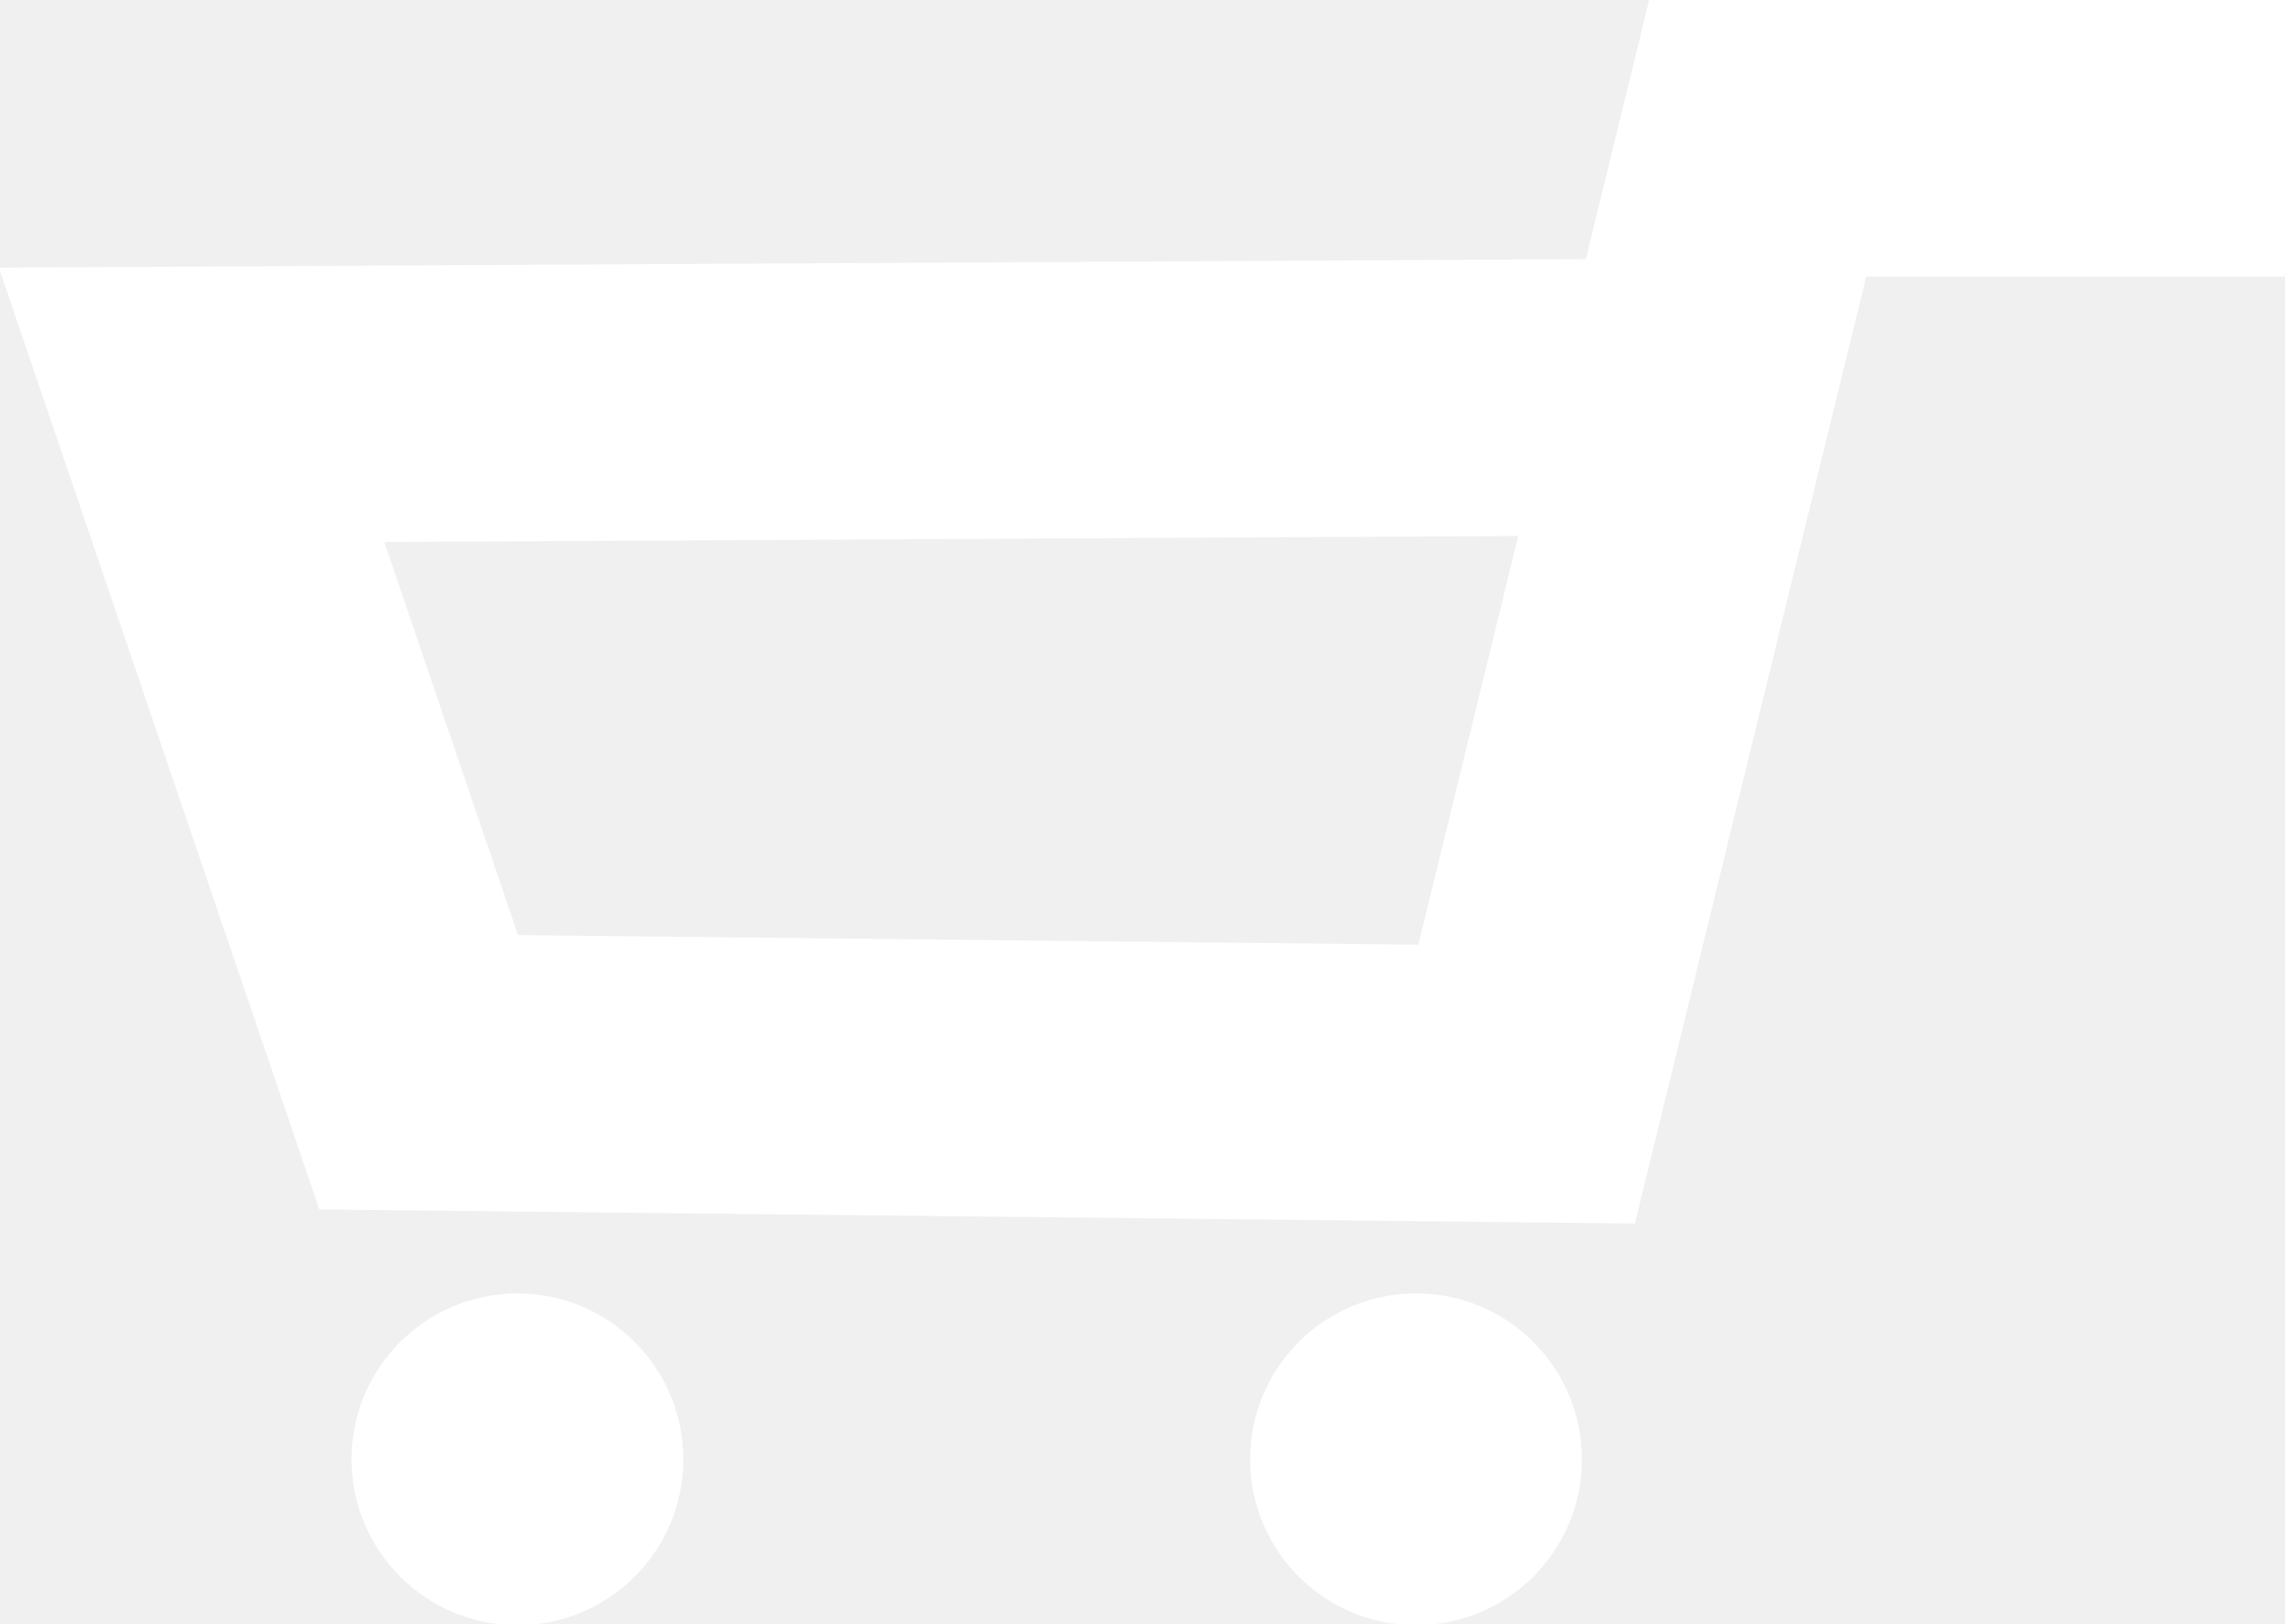
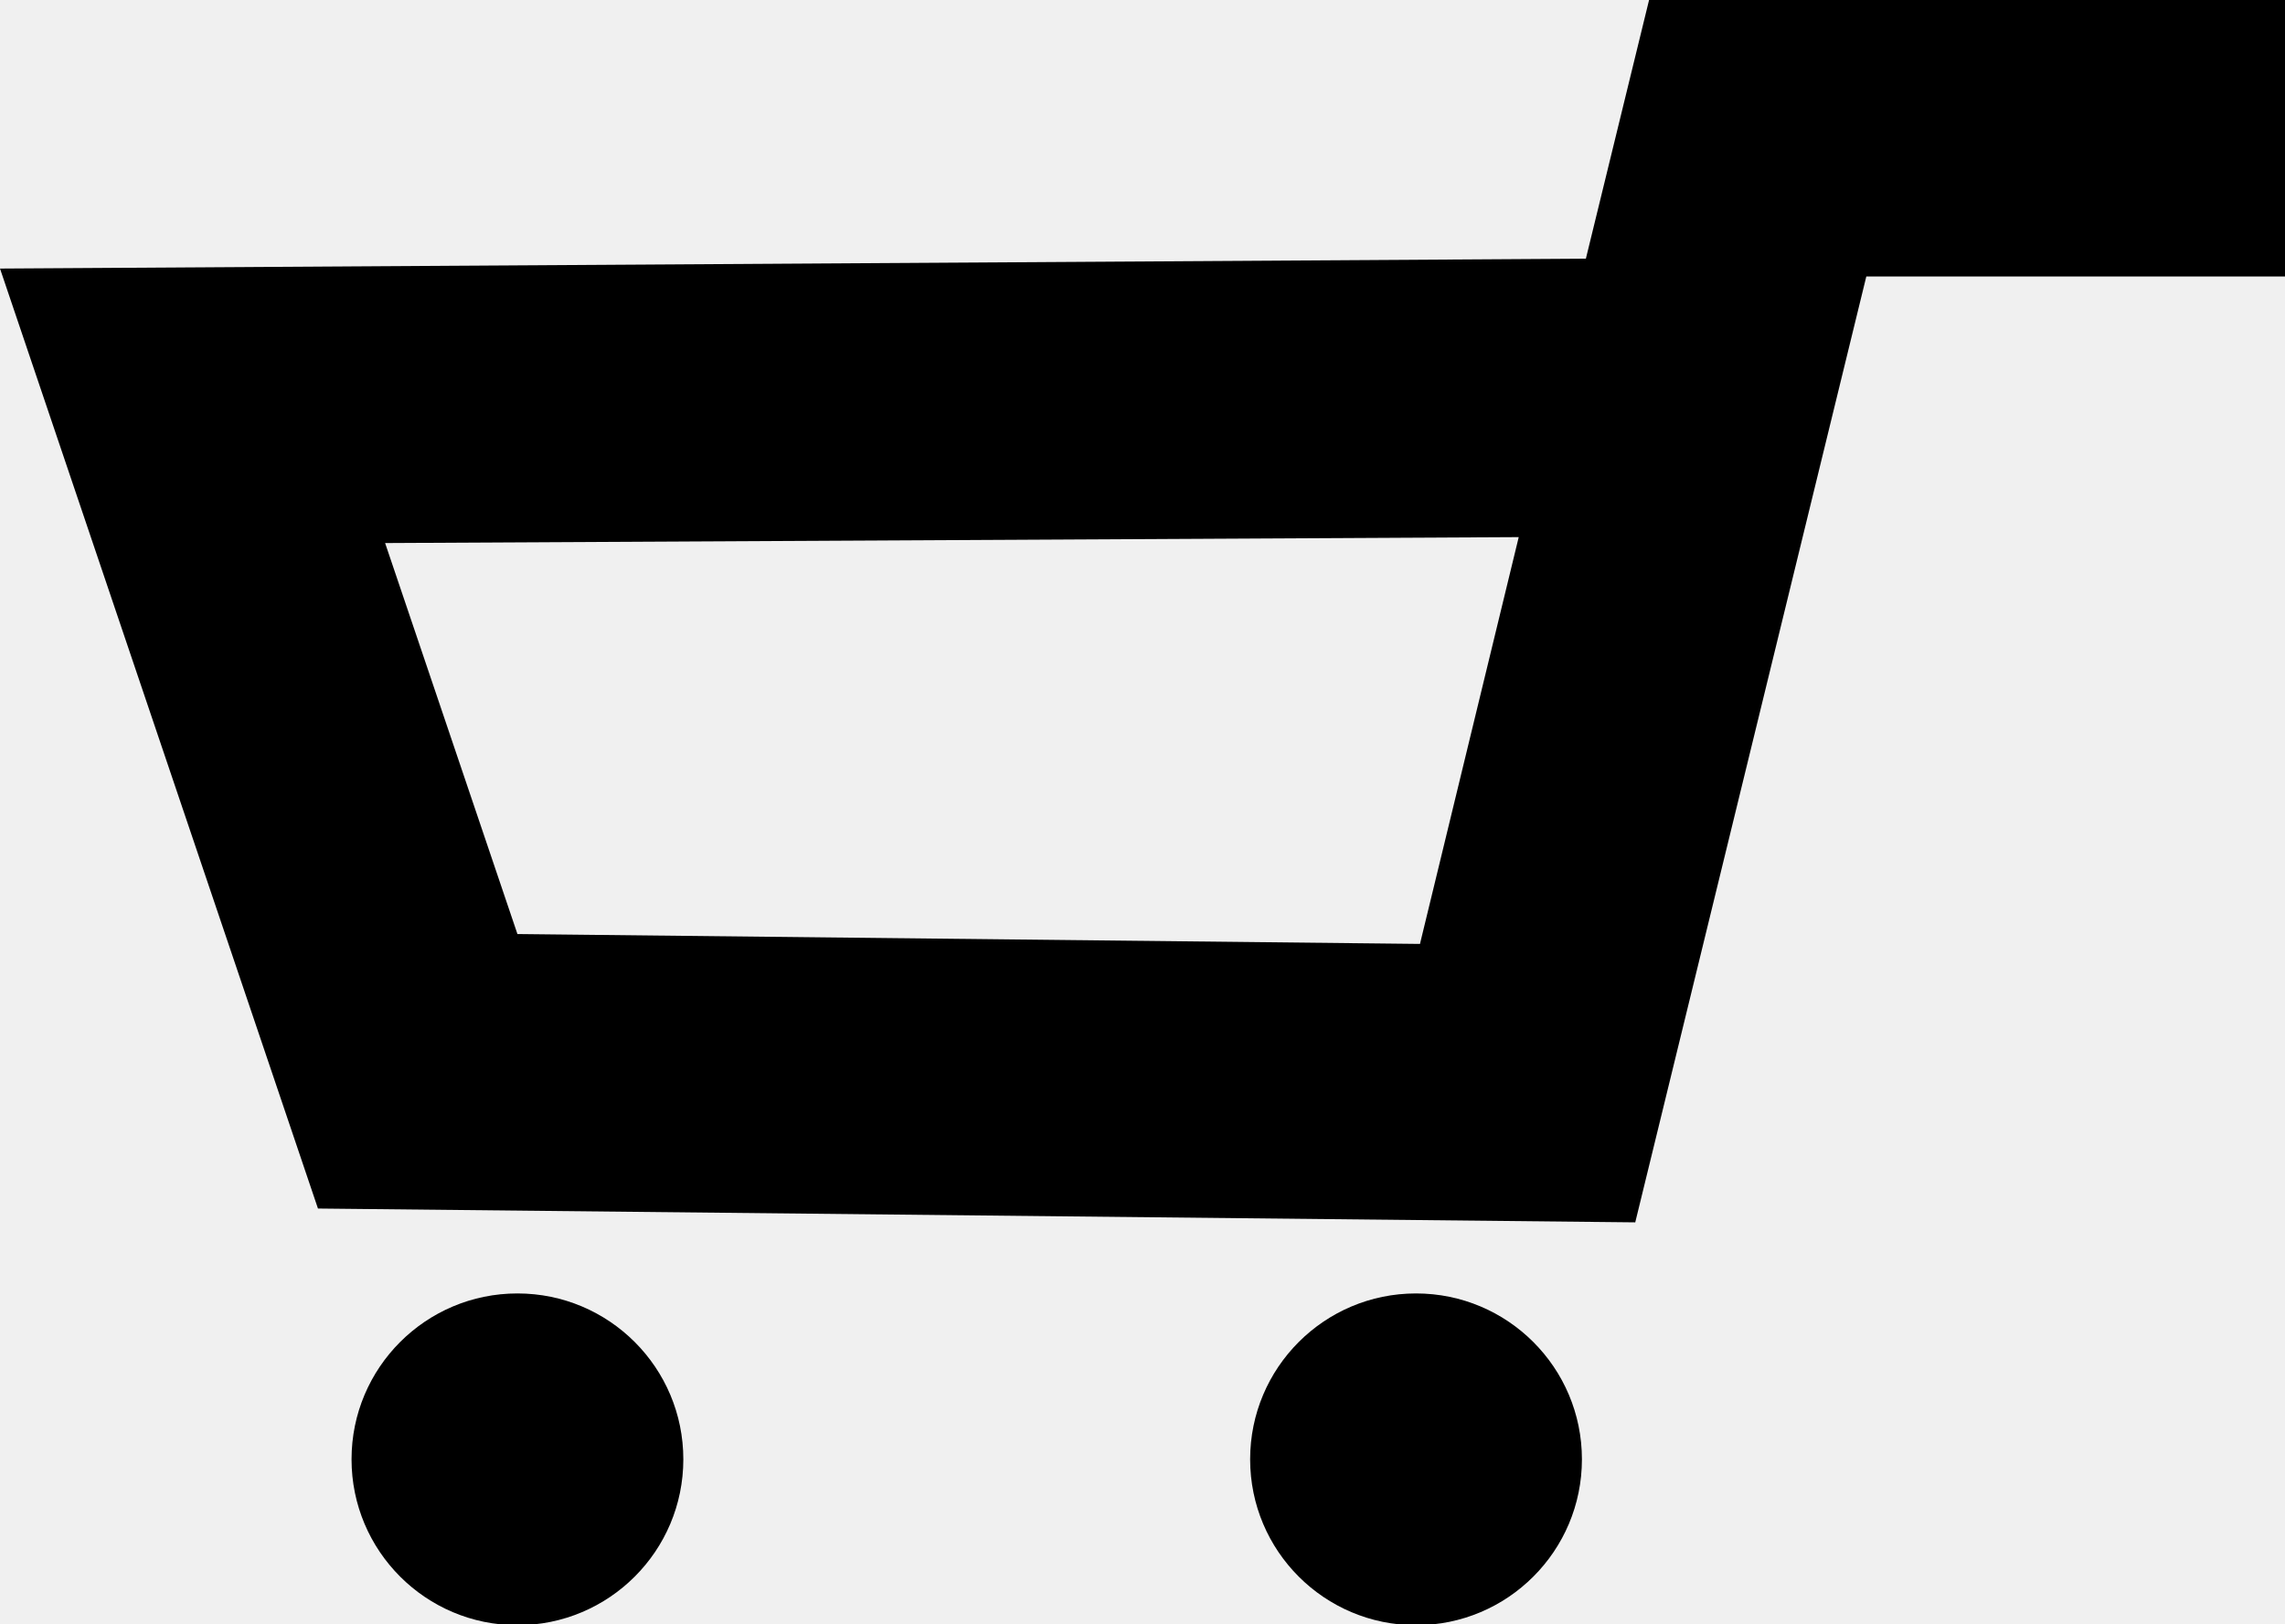
- <svg xmlns="http://www.w3.org/2000/svg" id="Layer_1" width="115.7" height="82.2" viewBox="0 0 115.7 82.2">
-   <path fill="none" stroke="#fff" stroke-miterlimit="10" stroke-width="14" d="M84.6 20.1l-74.9.4 11.5 33.8 56.1.6L89 7h26.7" />
-   <circle cx="26.2" cy="73.9" r="8.4" fill="#fff" />
-   <circle cx="71.7" cy="73.9" r="8.4" fill="#fff" />
+ <svg xmlns="http://www.w3.org/2000/svg" width="115.7" height="82.2" viewBox="0 0 115.7 82.2">
+   <path d="M82.8 61.9l-66.7-.7L0 13.6l80.3-.5L83.5 0h32.2v14H94.5zM26.2 47.3l45.7.5 5-20.6-57.4.3z" />
+   <circle cx="26.2" cy="73.9" r="8.4" />
+   <circle cx="71.7" cy="73.9" r="8.4" />
</svg>
